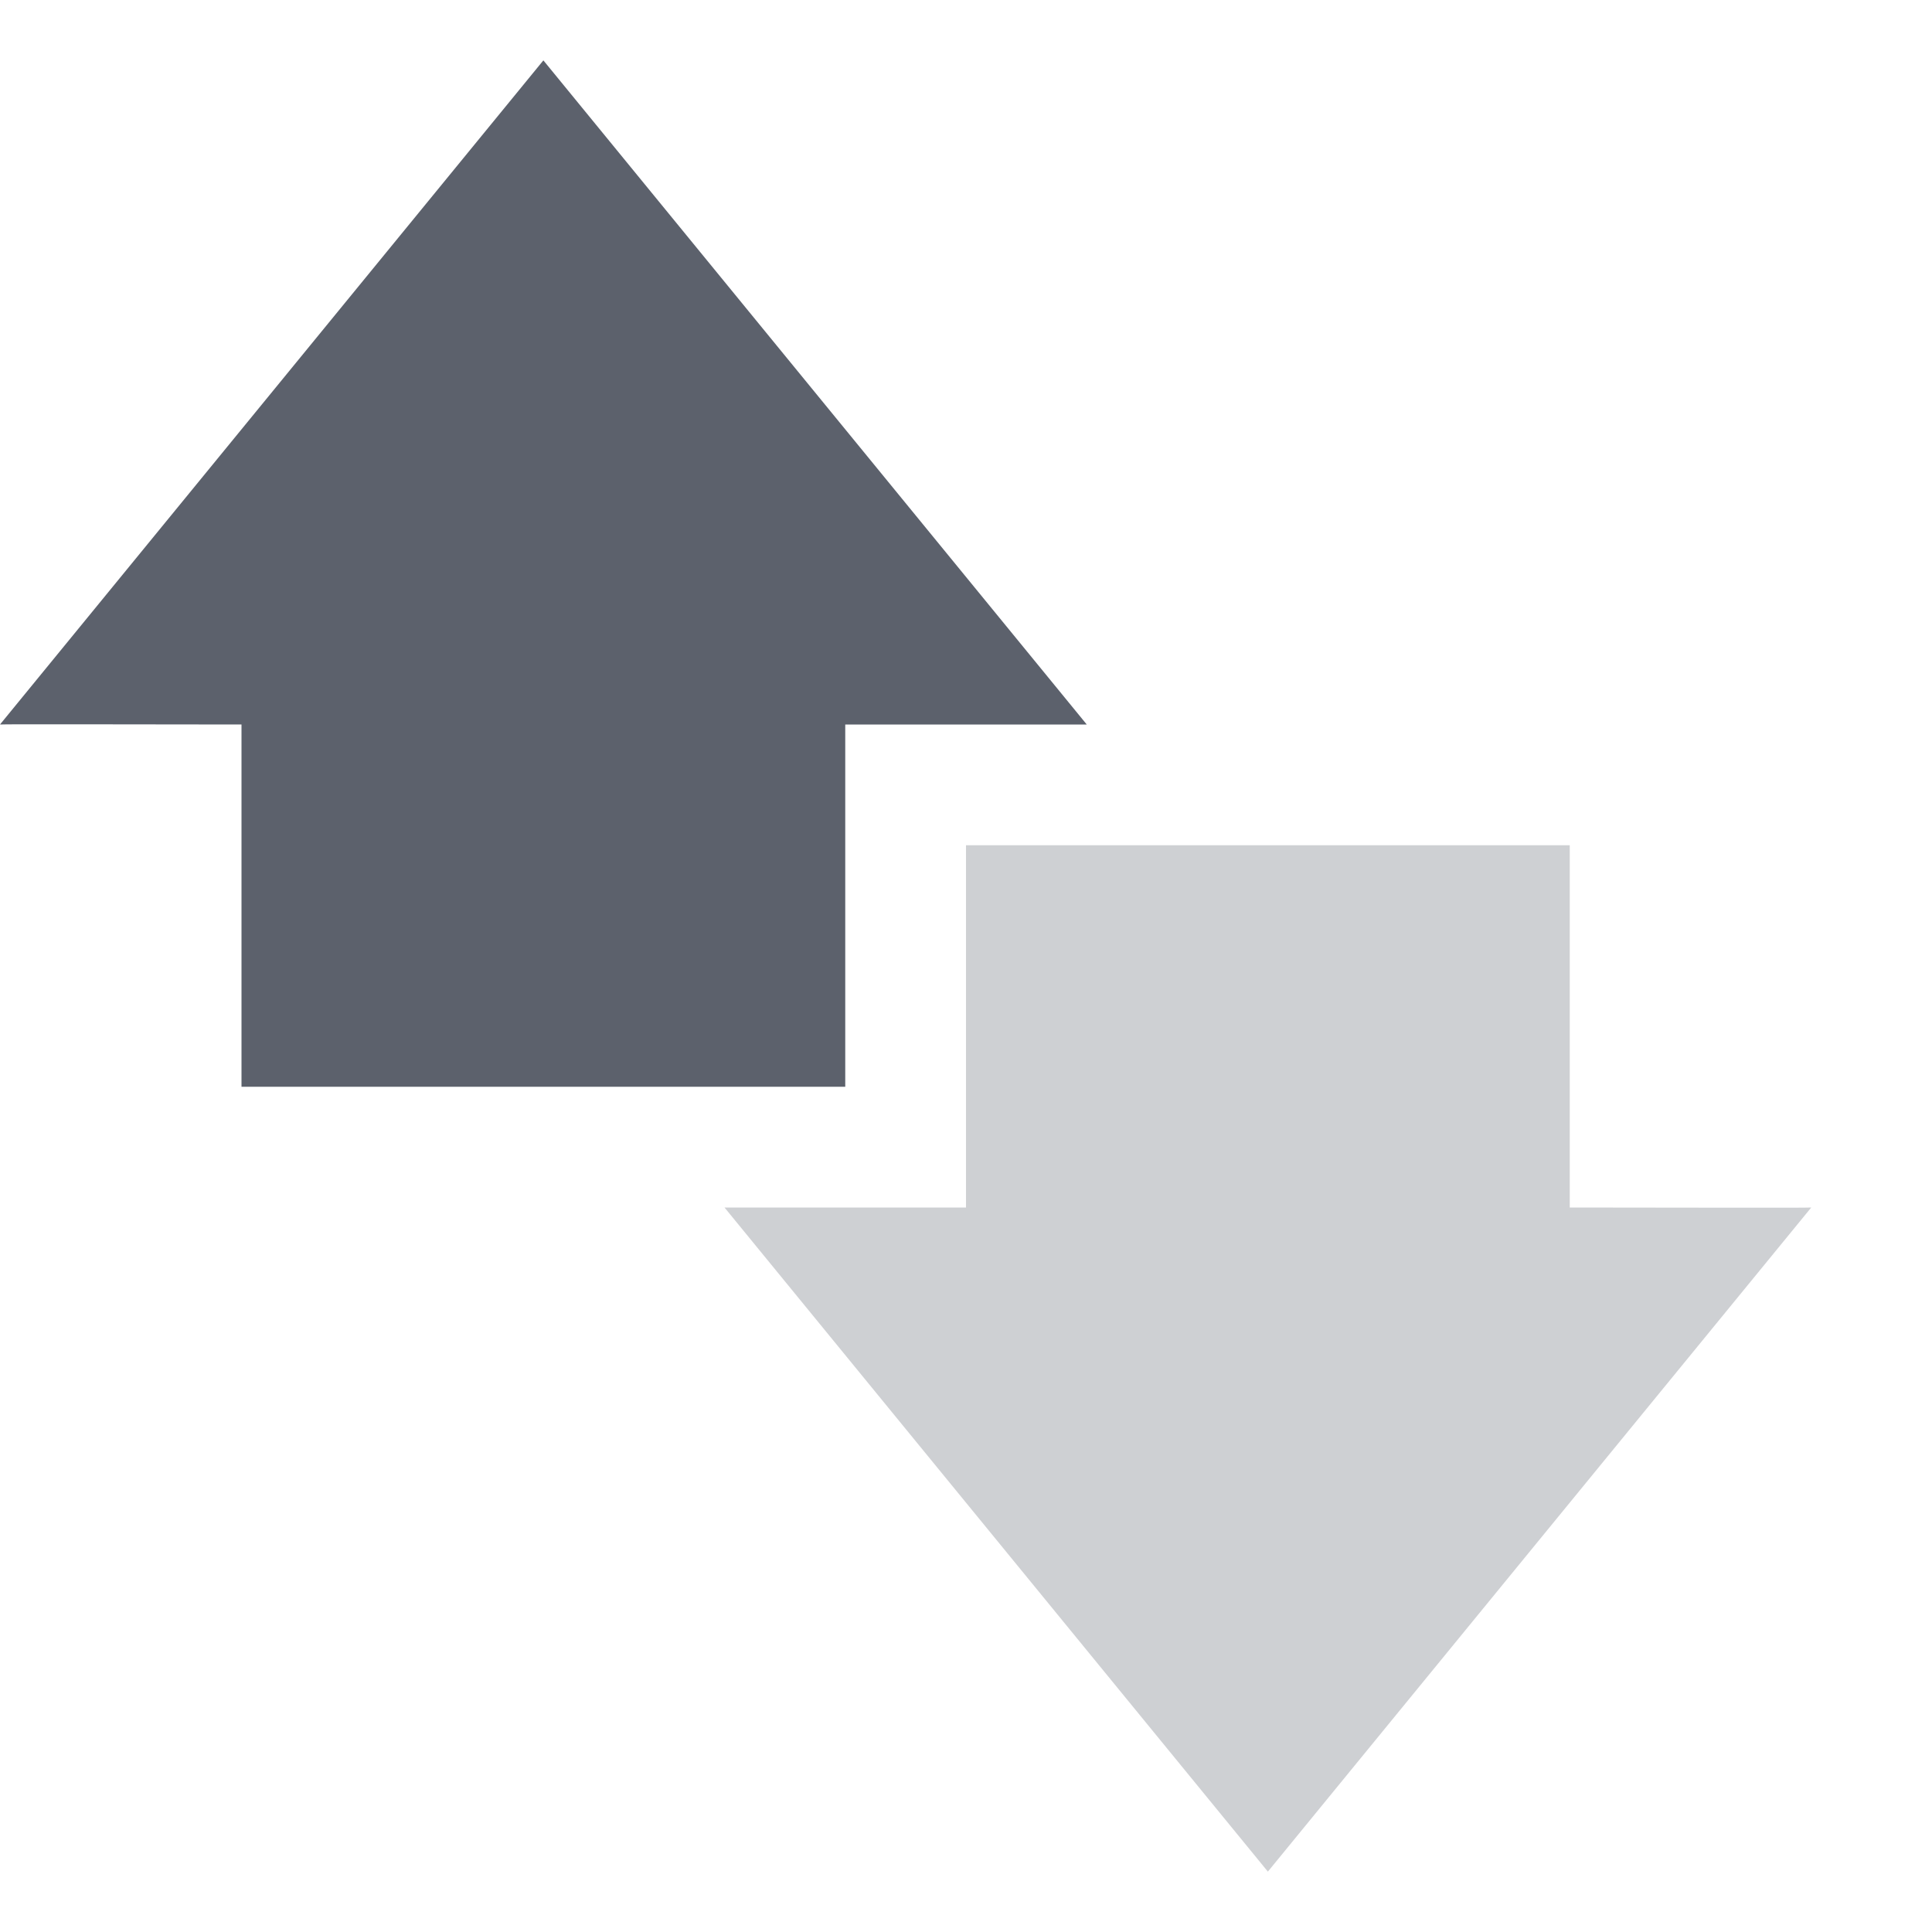
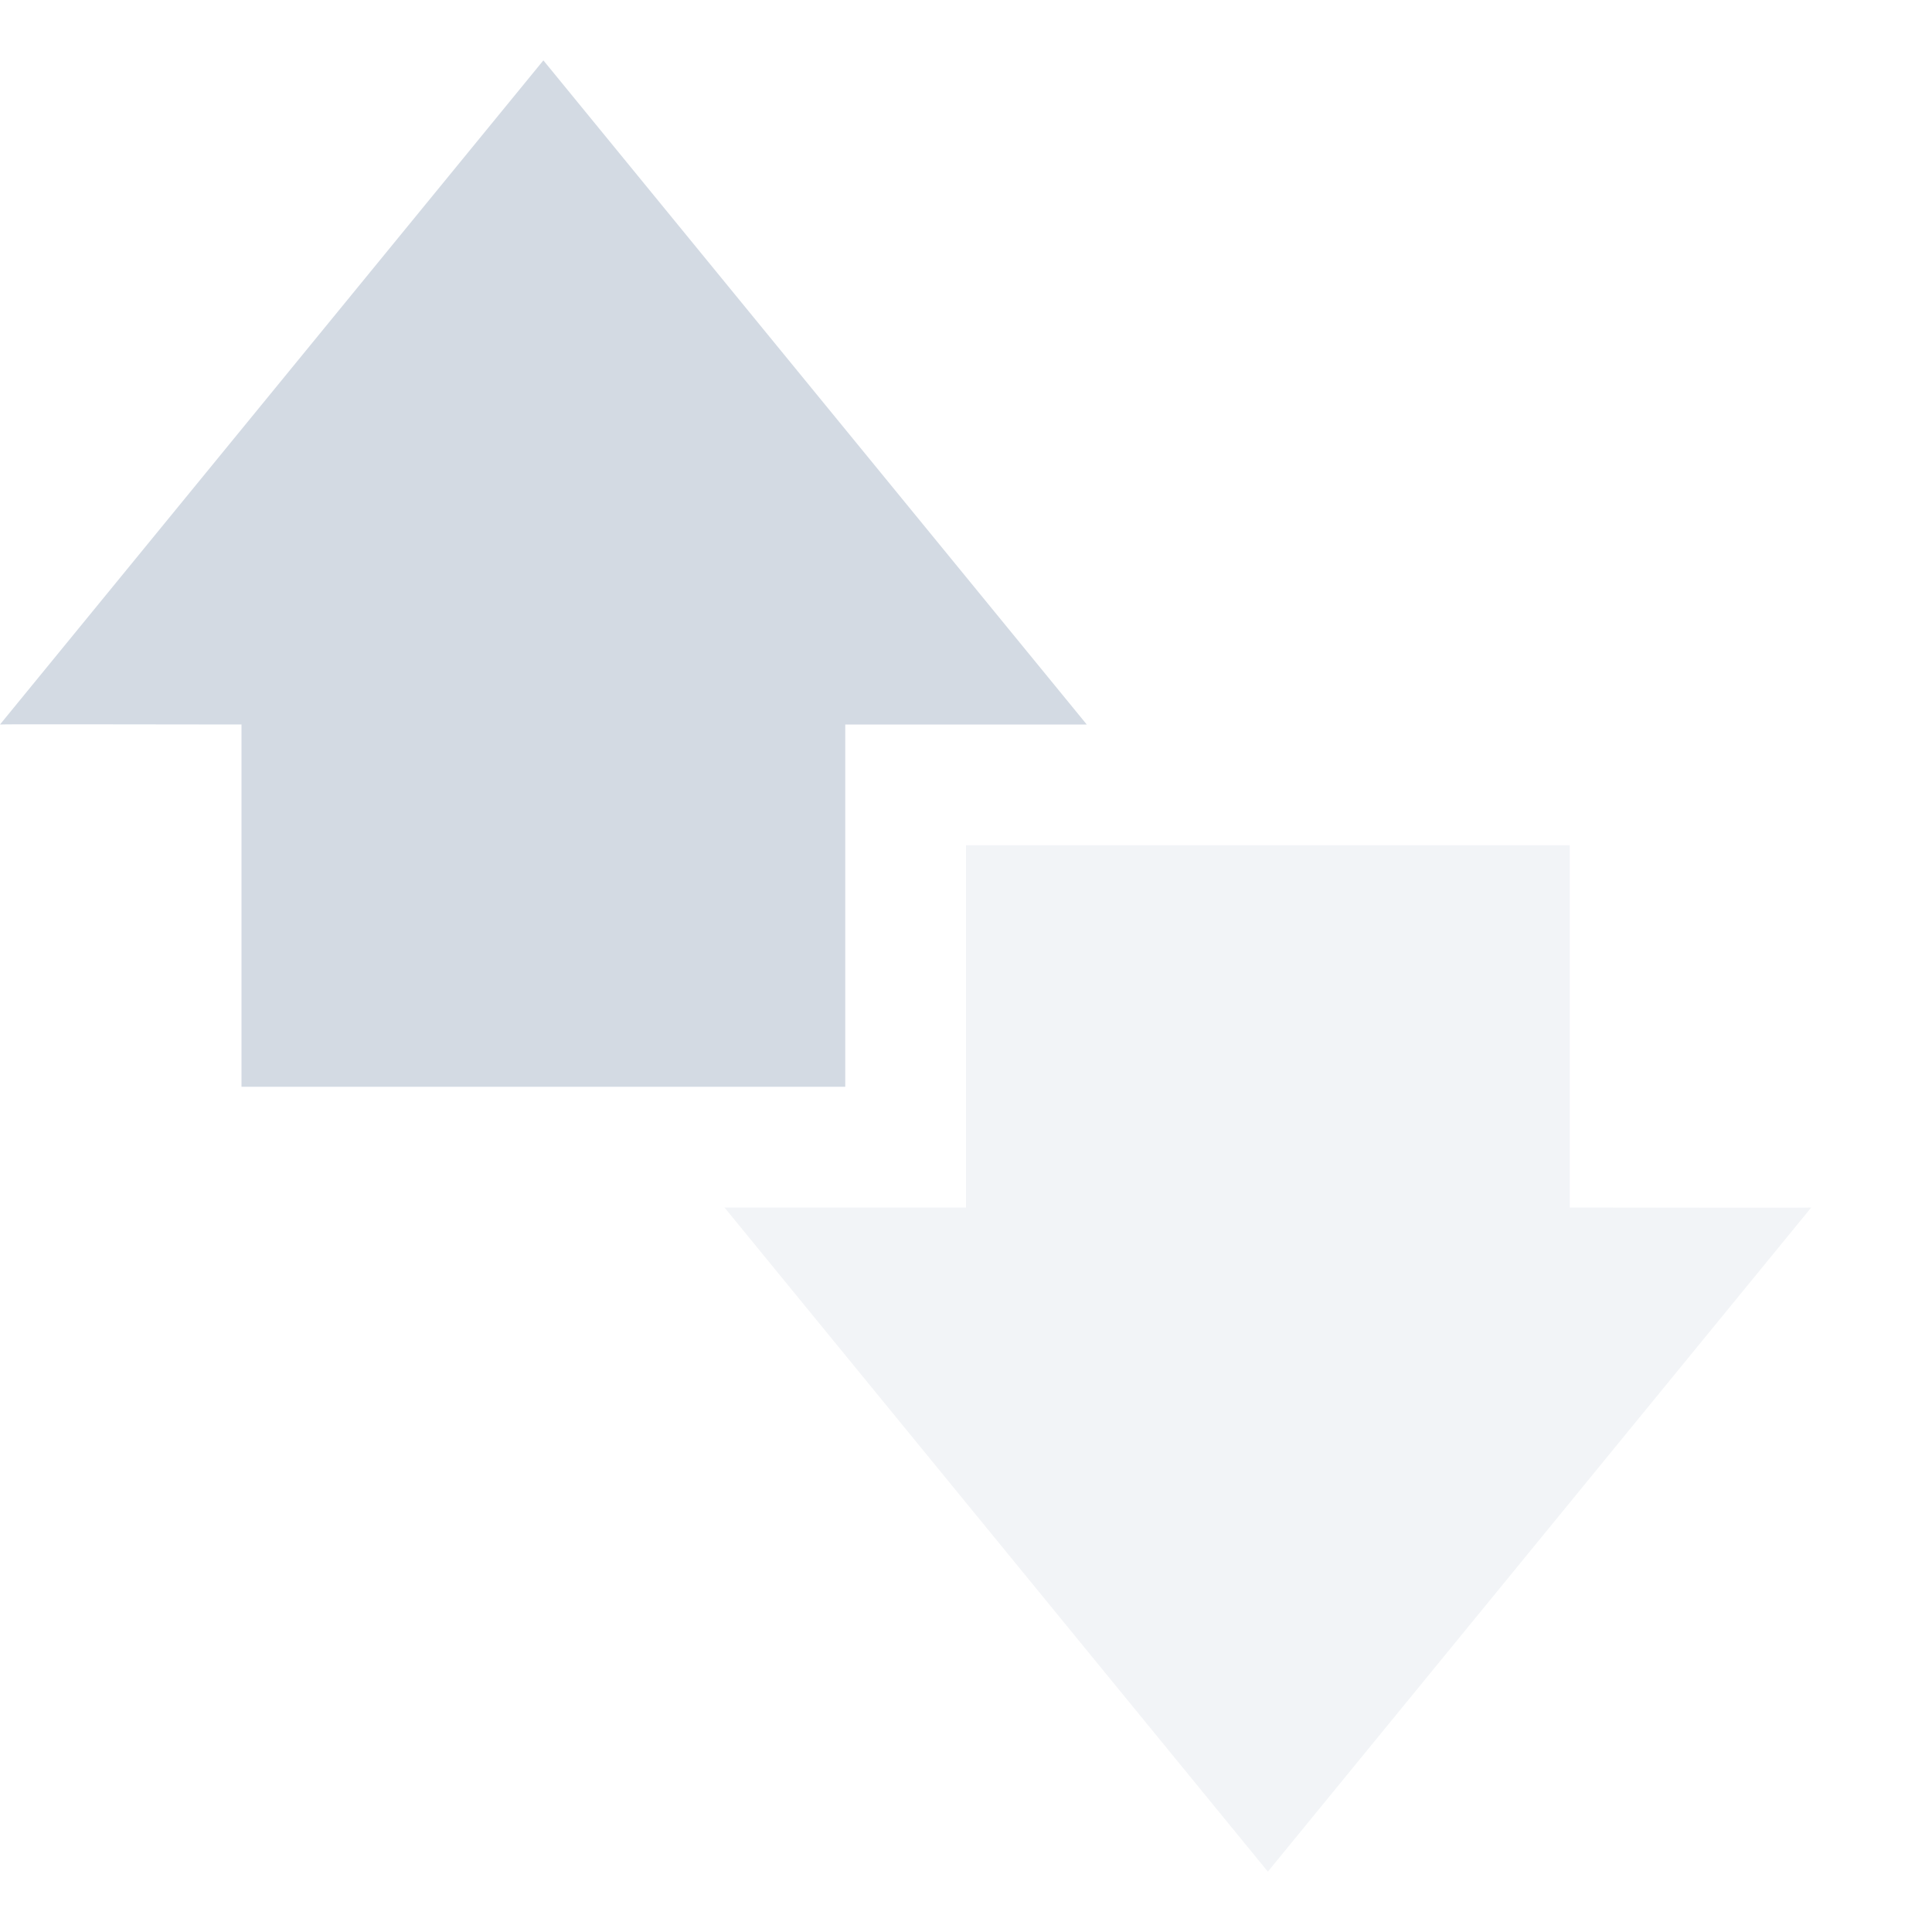
<svg xmlns="http://www.w3.org/2000/svg" width="16" height="16" viewBox="0 0 16 16" id="svg2" version="1.1">
  <defs id="defs4">
    <style type="text/css" id="current-color-scheme">
-    .ColorScheme-Text { color:#5c616c; } .ColorScheme-Highlight { color:#5294e2; }
+    .ColorScheme-Text { color:#d3dae3; } .ColorScheme-Highlight { color:#5294e2; }
  </style>
  </defs>
-   <path style="color:#5c616c;opacity:0.3;fill:currentColor" class="ColorScheme-Text" d="M 6,10 10.5,15.5 15,10 c -0.003,0.004 -1.333,0 -2,0 l 0,-3 -5,0 0,3 -2,0 z" id="path7" />
-   <path style="color:#5c616c;opacity:1;fill:currentColor" class="ColorScheme-Text" d="M 0,6 C 0.003,5.996 1.333,6 2,6 L 2,9 7,9 7,6 9,6 4.5,0.5 0,6 Z" id="path9" />
+   <path style="color:#d3dae3;opacity:0.3;fill:currentColor" class="ColorScheme-Text" d="M 6,10 10.5,15.5 15,10 c -0.003,0.004 -1.333,0 -2,0 l 0,-3 -5,0 0,3 -2,0 z" id="path7" />
+   <path style="color:#d3dae3;opacity:1;fill:currentColor" class="ColorScheme-Text" d="M 0,6 C 0.003,5.996 1.333,6 2,6 L 2,9 7,9 7,6 9,6 4.5,0.5 0,6 Z" id="path9" />
</svg>
